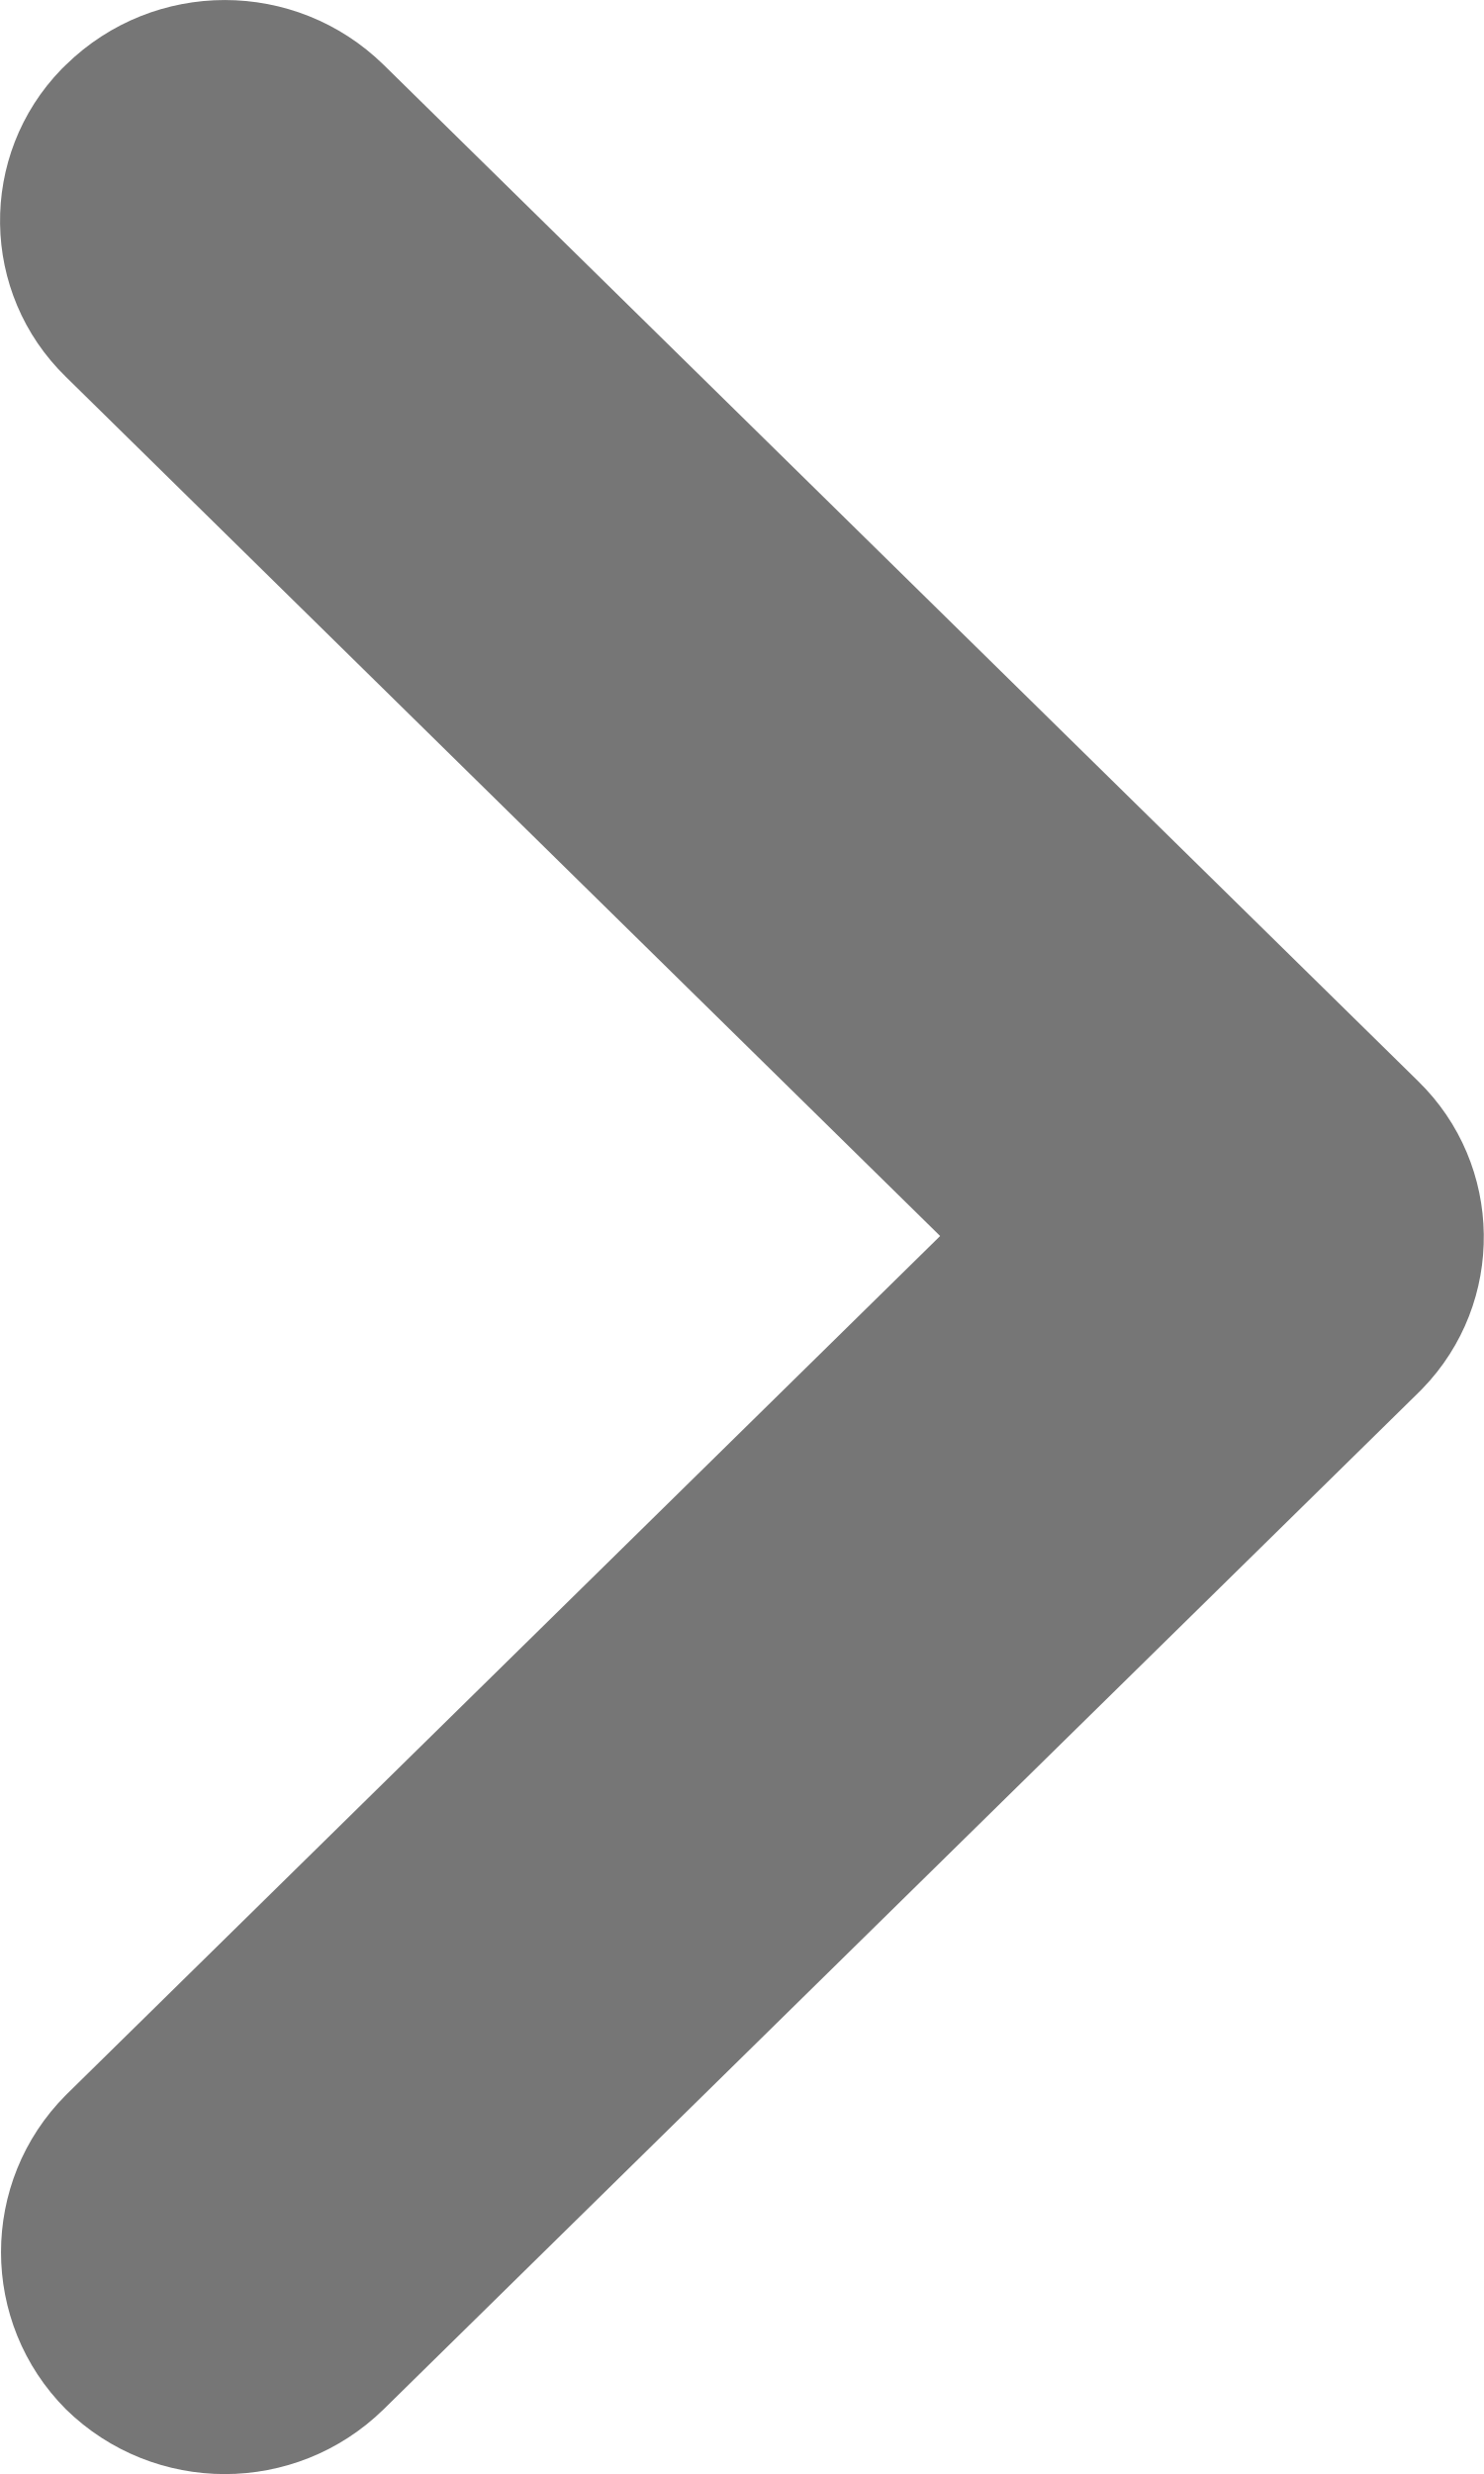
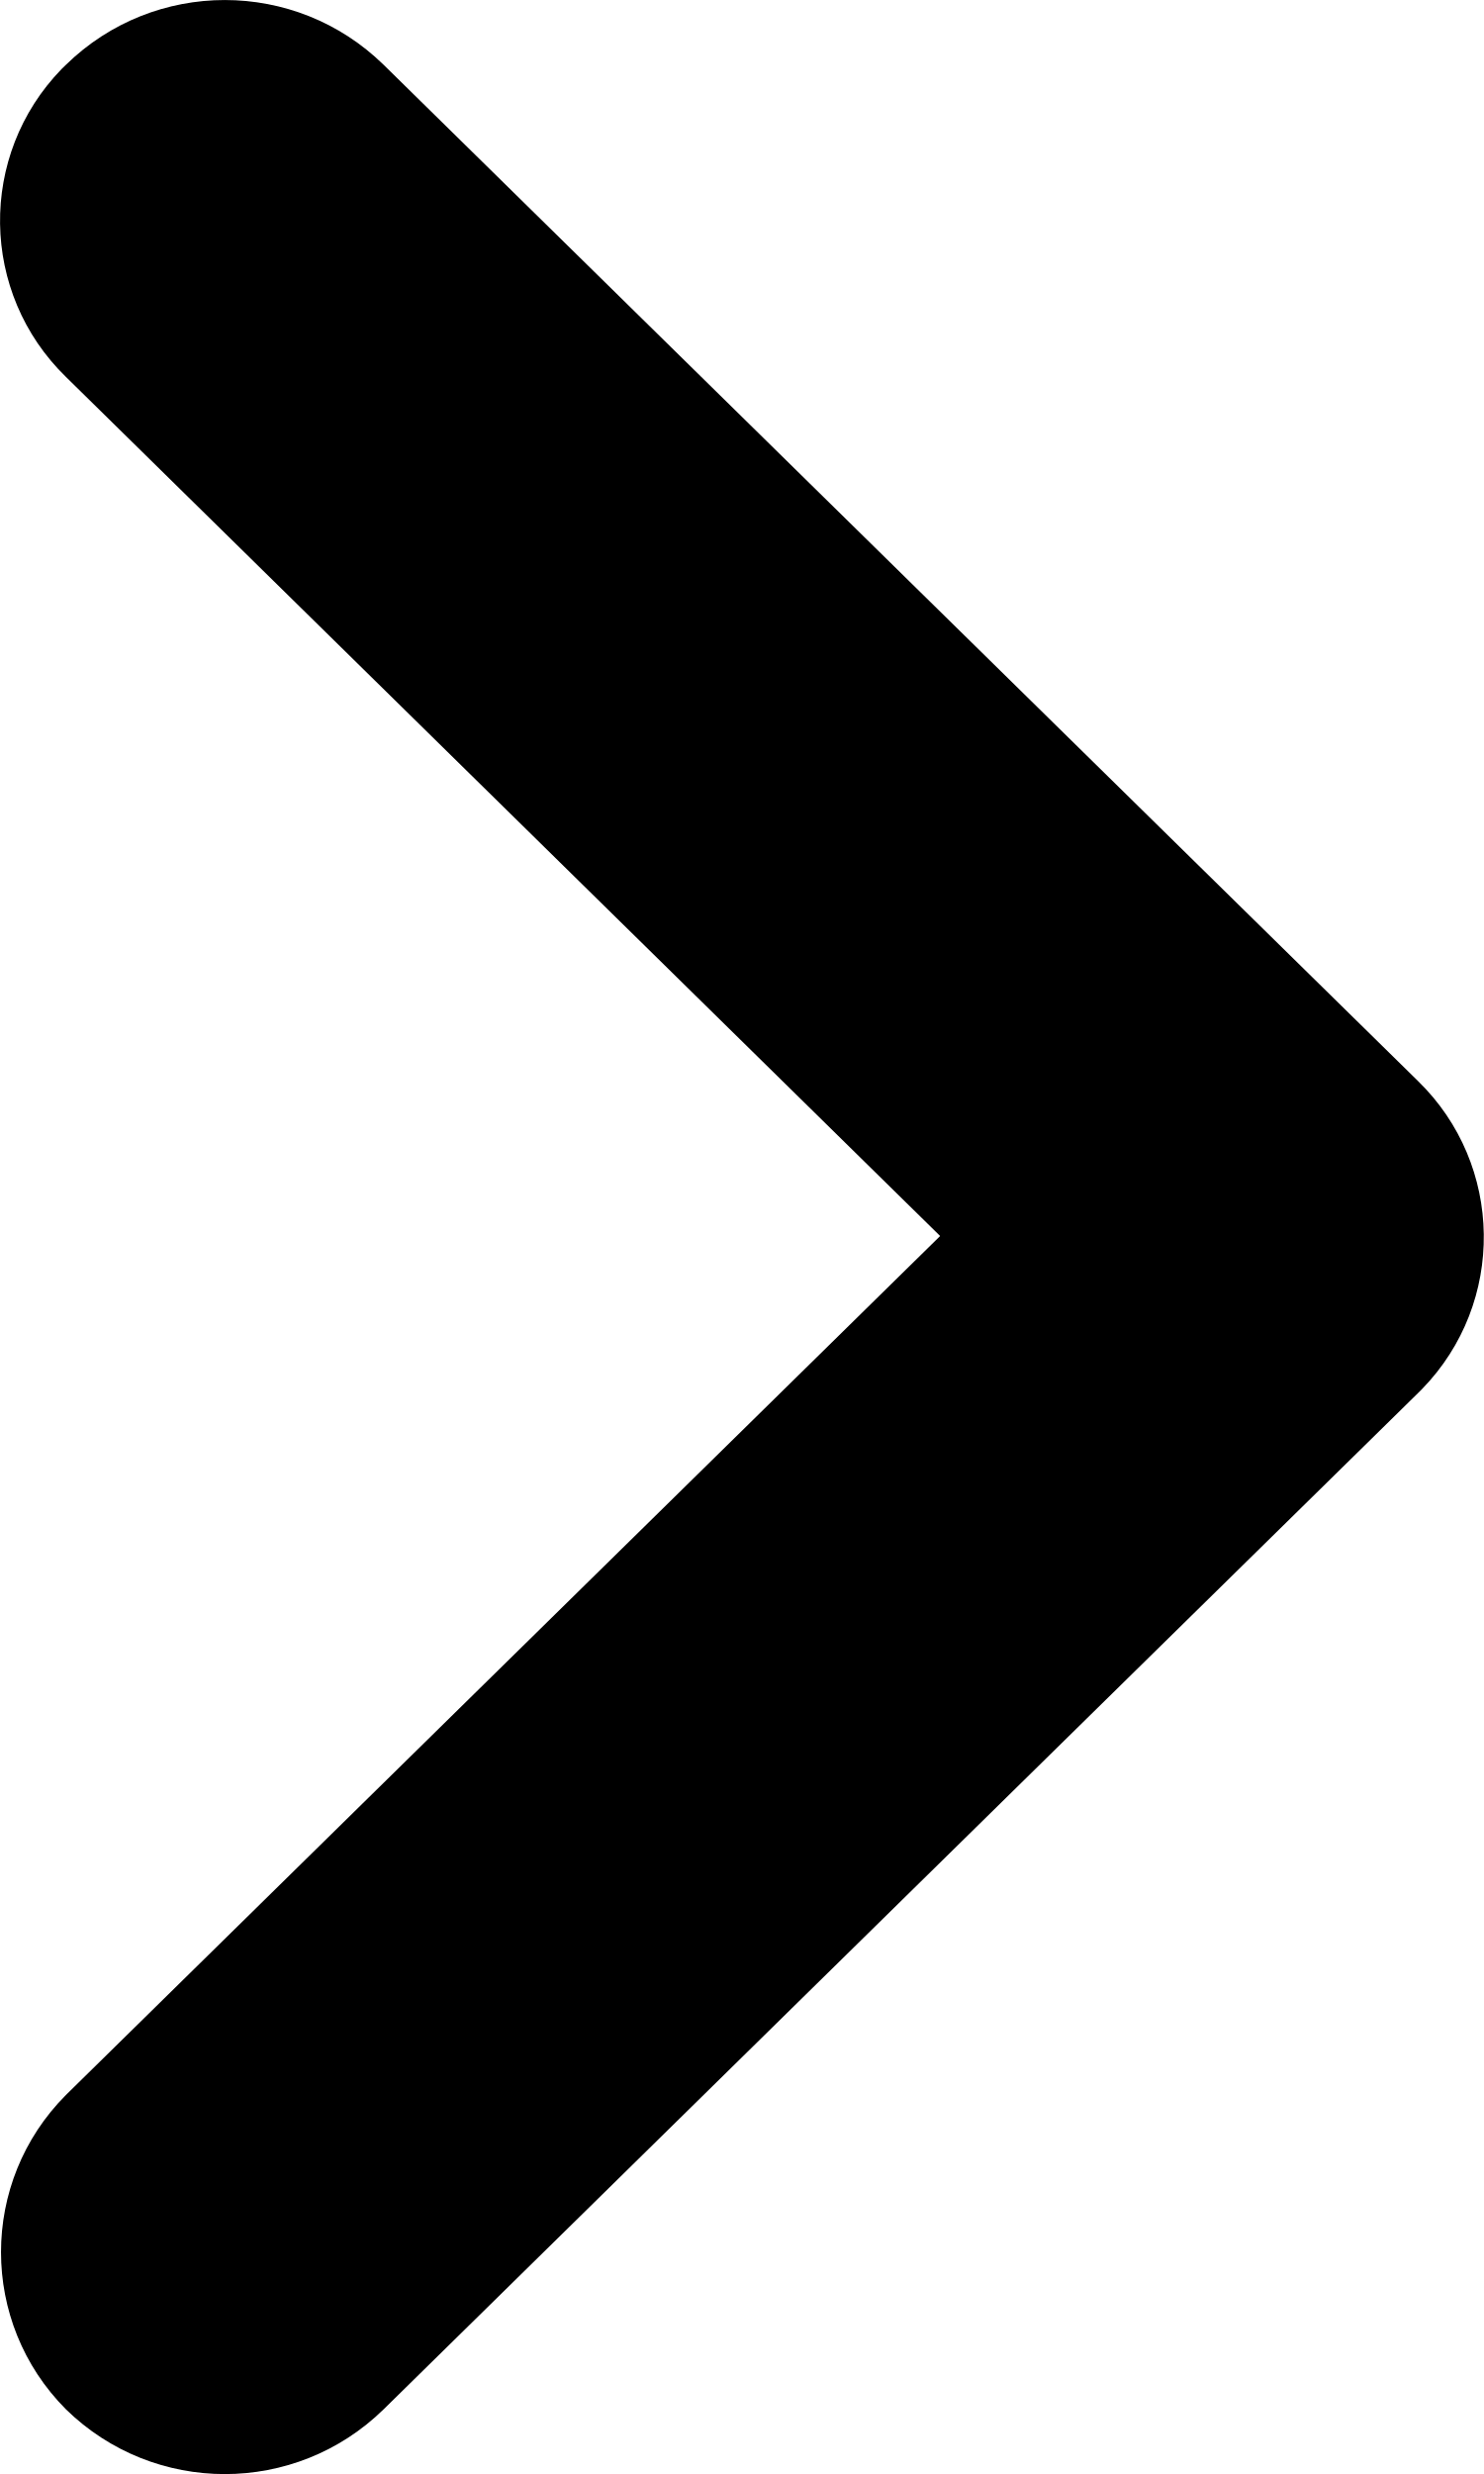
<svg xmlns="http://www.w3.org/2000/svg" width="11.999" height="20" viewBox="0 0 11.999 20">
  <g id="expand_more_black_24dp" data-name="expand more black 24dp" transform="translate(-4243.36 -453.165)">
-     <path id="패스_55" data-name="패스 55" d="M4243.893,472.642a1.837,1.837,0,0,0,2.569,0l8.364-8.215.034-.034a1.761,1.761,0,0,0-.034-2.489l-8.364-8.215a1.837,1.837,0,0,0-2.569,0l-.035.034a1.761,1.761,0,0,0,.035,2.489l7.069,6.945-7.069,6.944A1.8,1.8,0,0,0,4243.893,472.642Z" fill="#767676" />
+     <path id="패스_55" data-name="패스 55" d="M4243.893,472.642a1.837,1.837,0,0,0,2.569,0l8.364-8.215.034-.034a1.761,1.761,0,0,0-.034-2.489l-8.364-8.215a1.837,1.837,0,0,0-2.569,0l-.035.034a1.761,1.761,0,0,0,.035,2.489l7.069,6.945-7.069,6.944A1.8,1.8,0,0,0,4243.893,472.642Z" />
  </g>
</svg>
